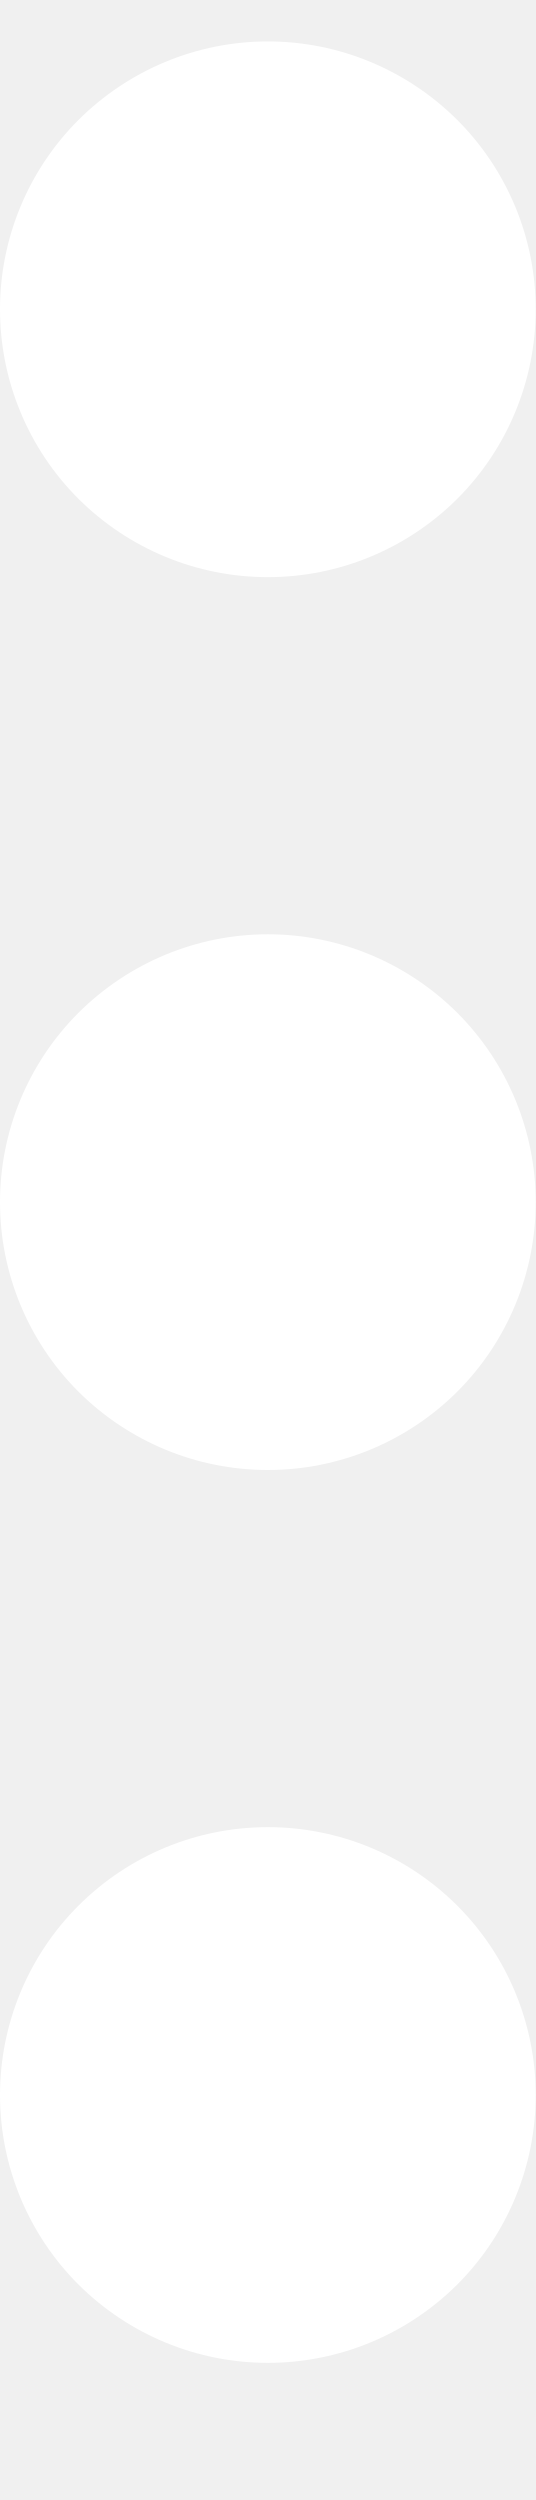
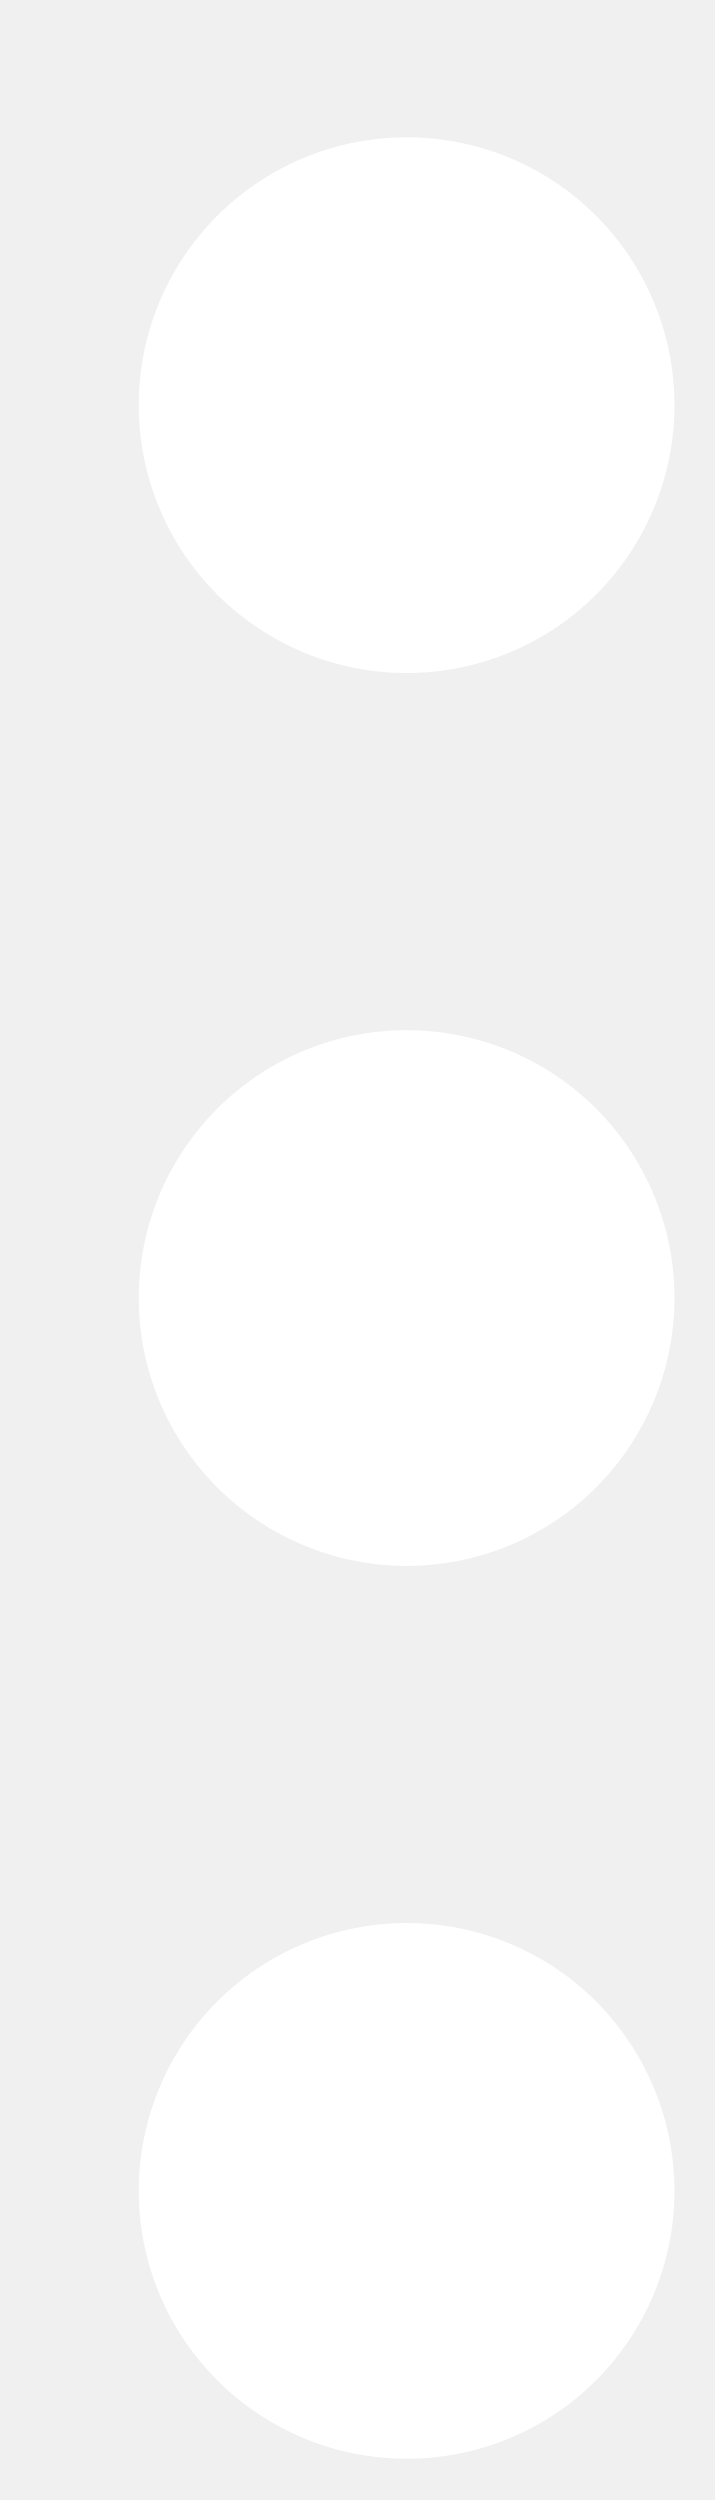
- <svg xmlns="http://www.w3.org/2000/svg" width="3" height="14" viewBox="0 0 3 14" fill="none">
-   <path d="M3 11.732C3 12.13 2.842 12.512 2.561 12.793C2.279 13.074 1.898 13.232 1.5 13.232C1.102 13.232 0.721 13.074 0.439 12.793C0.158 12.512 0 12.13 0 11.732C0 11.335 0.158 10.953 0.439 10.672C0.721 10.39 1.102 10.232 1.5 10.232C1.898 10.232 2.279 10.39 2.561 10.672C2.842 10.953 3 11.335 3 11.732ZM3 6.732C3 7.13 2.842 7.512 2.561 7.793C2.279 8.074 1.898 8.232 1.5 8.232C1.102 8.232 0.721 8.074 0.439 7.793C0.158 7.512 0 7.13 0 6.732C0 6.335 0.158 5.953 0.439 5.672C0.721 5.391 1.102 5.232 1.5 5.232C1.898 5.232 2.279 5.391 2.561 5.672C2.842 5.953 3 6.335 3 6.732ZM3 1.732C3 2.13 2.842 2.512 2.561 2.793C2.279 3.074 1.898 3.232 1.5 3.232C1.102 3.232 0.721 3.074 0.439 2.793C0.158 2.512 0 2.13 0 1.732C0 1.335 0.158 0.953 0.439 0.672C0.721 0.391 1.102 0.232 1.5 0.232C1.898 0.232 2.279 0.391 2.561 0.672C2.842 0.953 3 1.335 3 1.732Z" fill="white" />
+ <svg xmlns="http://www.w3.org/2000/svg" width="4" height="14" viewBox="0 0 4 14" fill="none">
+   <path d="M3.777 12.269C3.777 12.667 3.619 13.048 3.338 13.33C3.057 13.611 2.675 13.769 2.277 13.769C1.88 13.769 1.498 13.611 1.217 13.33C0.935 13.048 0.777 12.667 0.777 12.269C0.777 11.871 0.935 11.49 1.217 11.208C1.498 10.927 1.88 10.769 2.277 10.769C2.675 10.769 3.057 10.927 3.338 11.208C3.619 11.49 3.777 11.871 3.777 12.269ZM3.777 7.269C3.777 7.667 3.619 8.048 3.338 8.33C3.057 8.611 2.675 8.769 2.277 8.769C1.88 8.769 1.498 8.611 1.217 8.33C0.935 8.048 0.777 7.667 0.777 7.269C0.777 6.871 0.935 6.49 1.217 6.208C1.498 5.927 1.88 5.769 2.277 5.769C2.675 5.769 3.057 5.927 3.338 6.208C3.619 6.49 3.777 6.871 3.777 7.269ZM3.777 2.269C3.777 2.667 3.619 3.048 3.338 3.33C3.057 3.611 2.675 3.769 2.277 3.769C1.88 3.769 1.498 3.611 1.217 3.33C0.935 3.048 0.777 2.667 0.777 2.269C0.777 1.871 0.935 1.49 1.217 1.208C1.498 0.927 1.88 0.769 2.277 0.769C2.675 0.769 3.057 0.927 3.338 1.208C3.619 1.49 3.777 1.871 3.777 2.269Z" fill="white" />
</svg>
